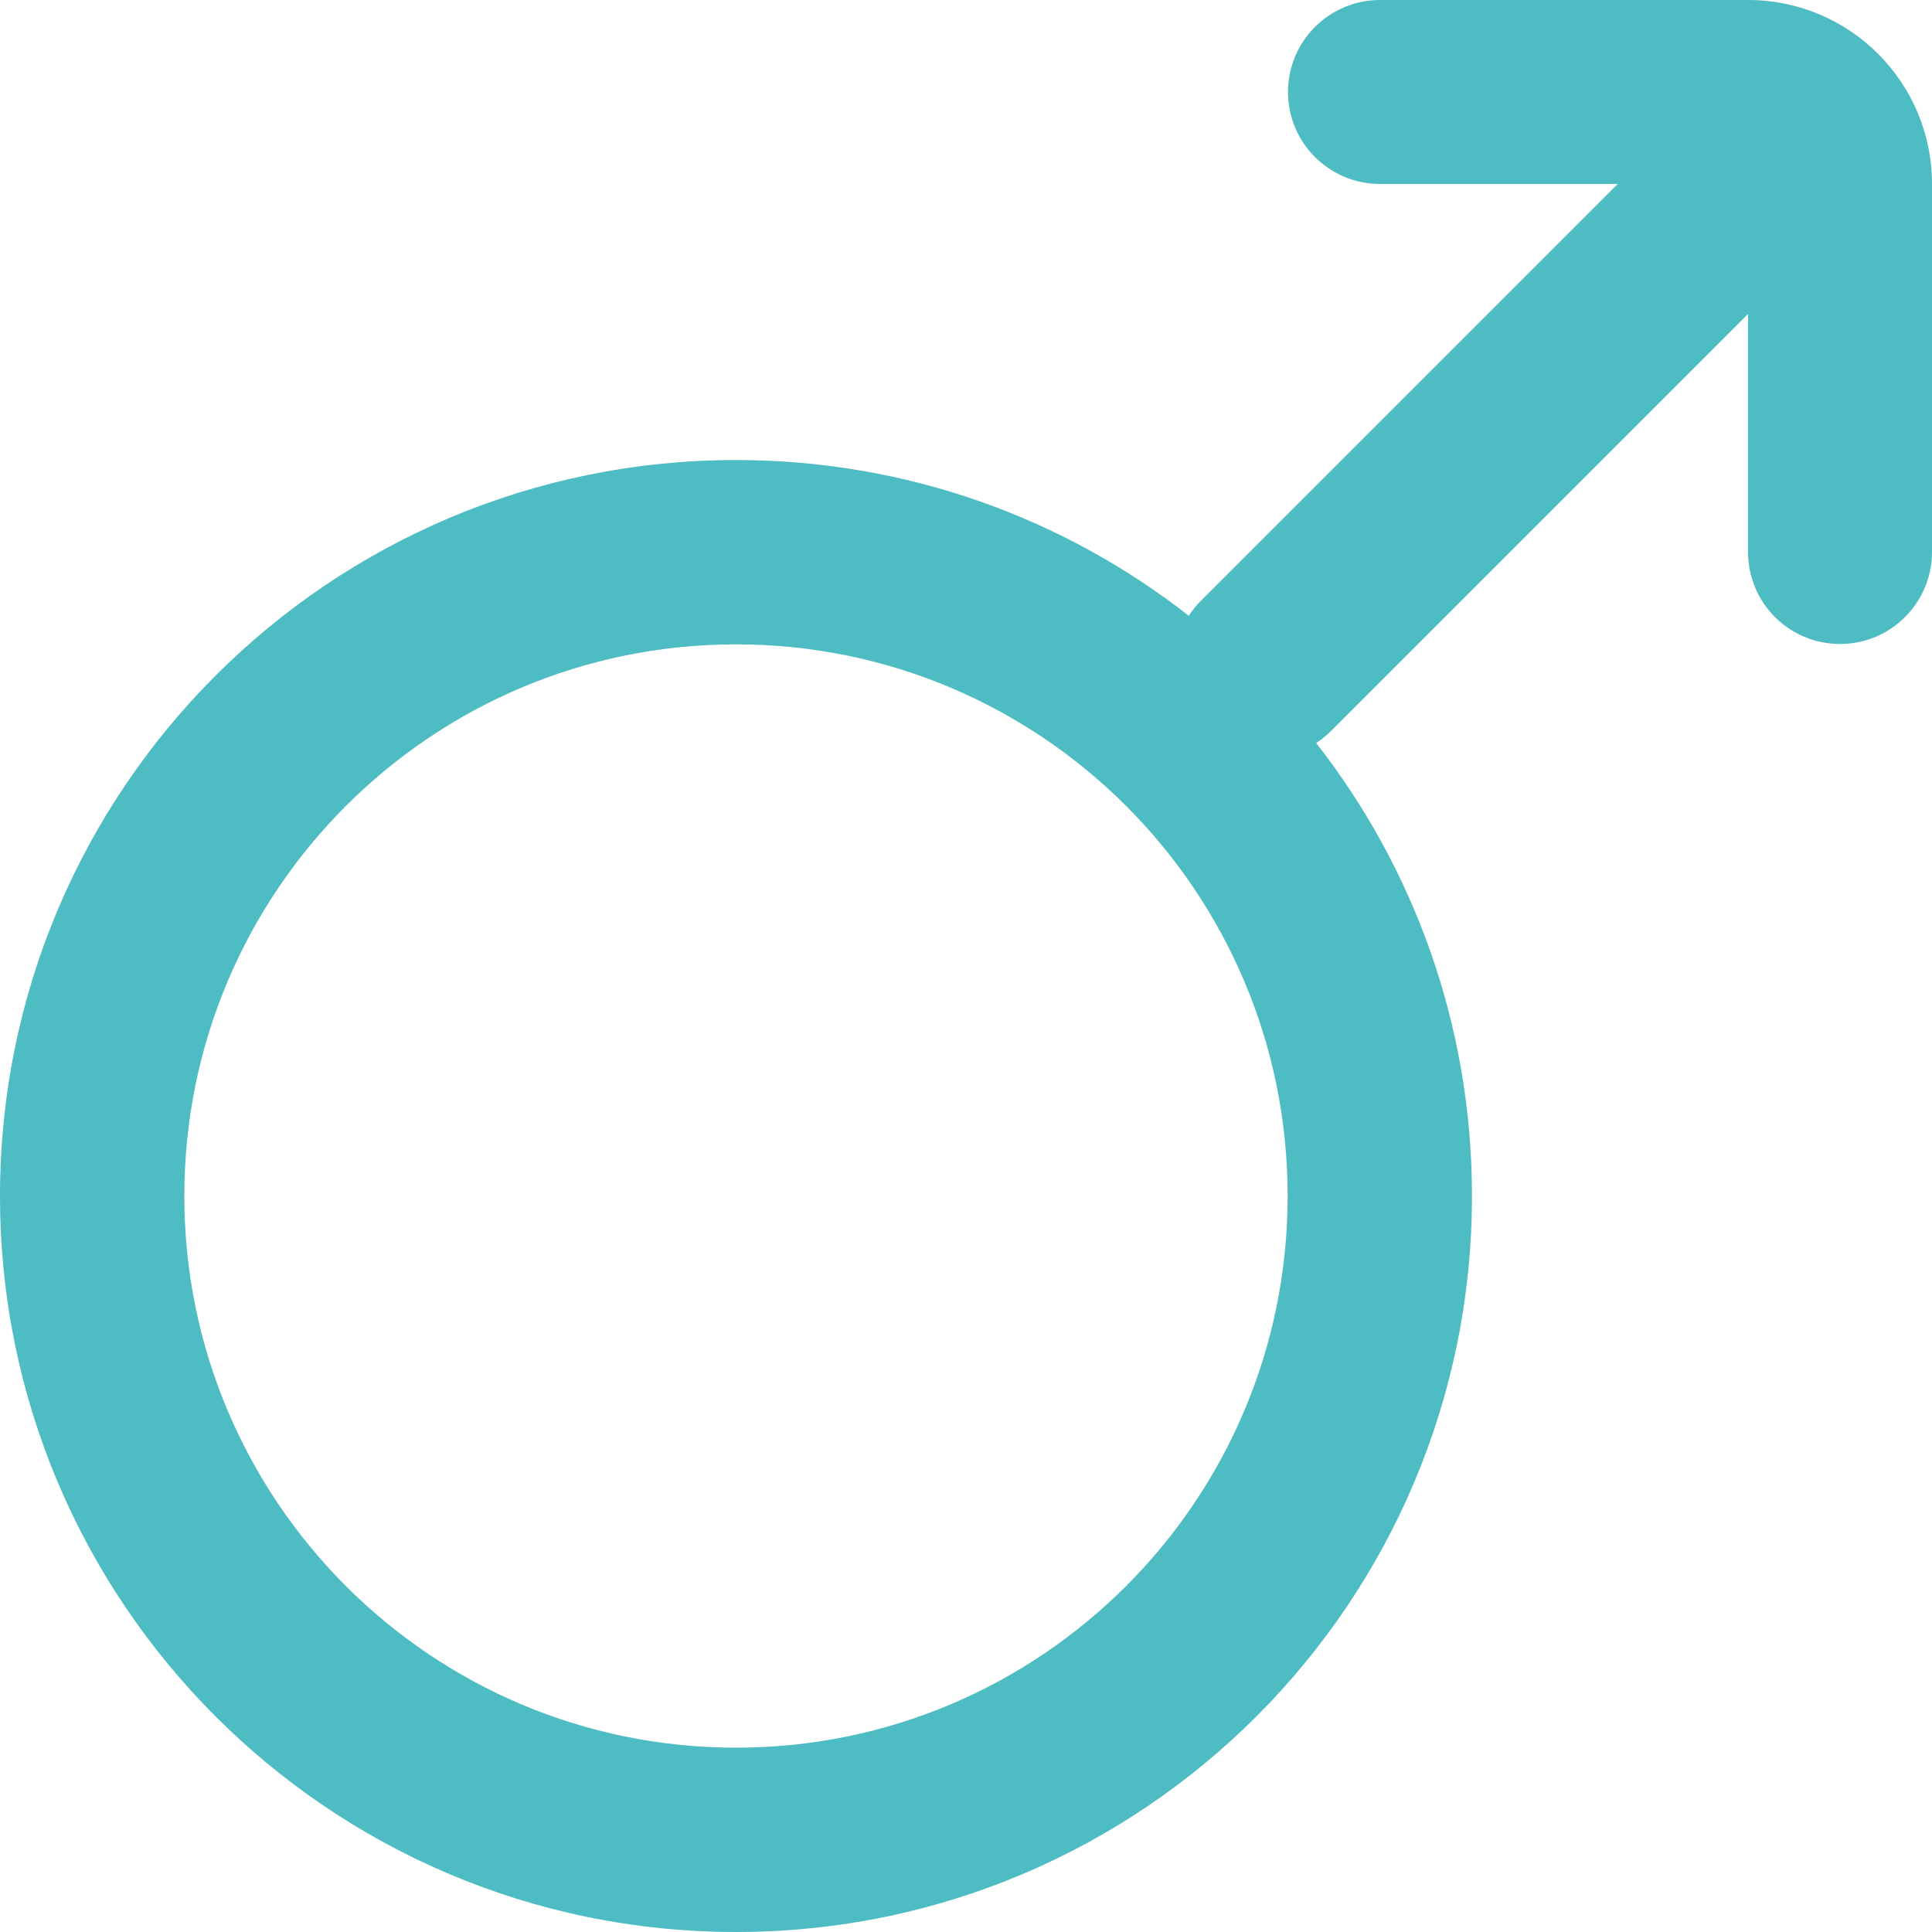
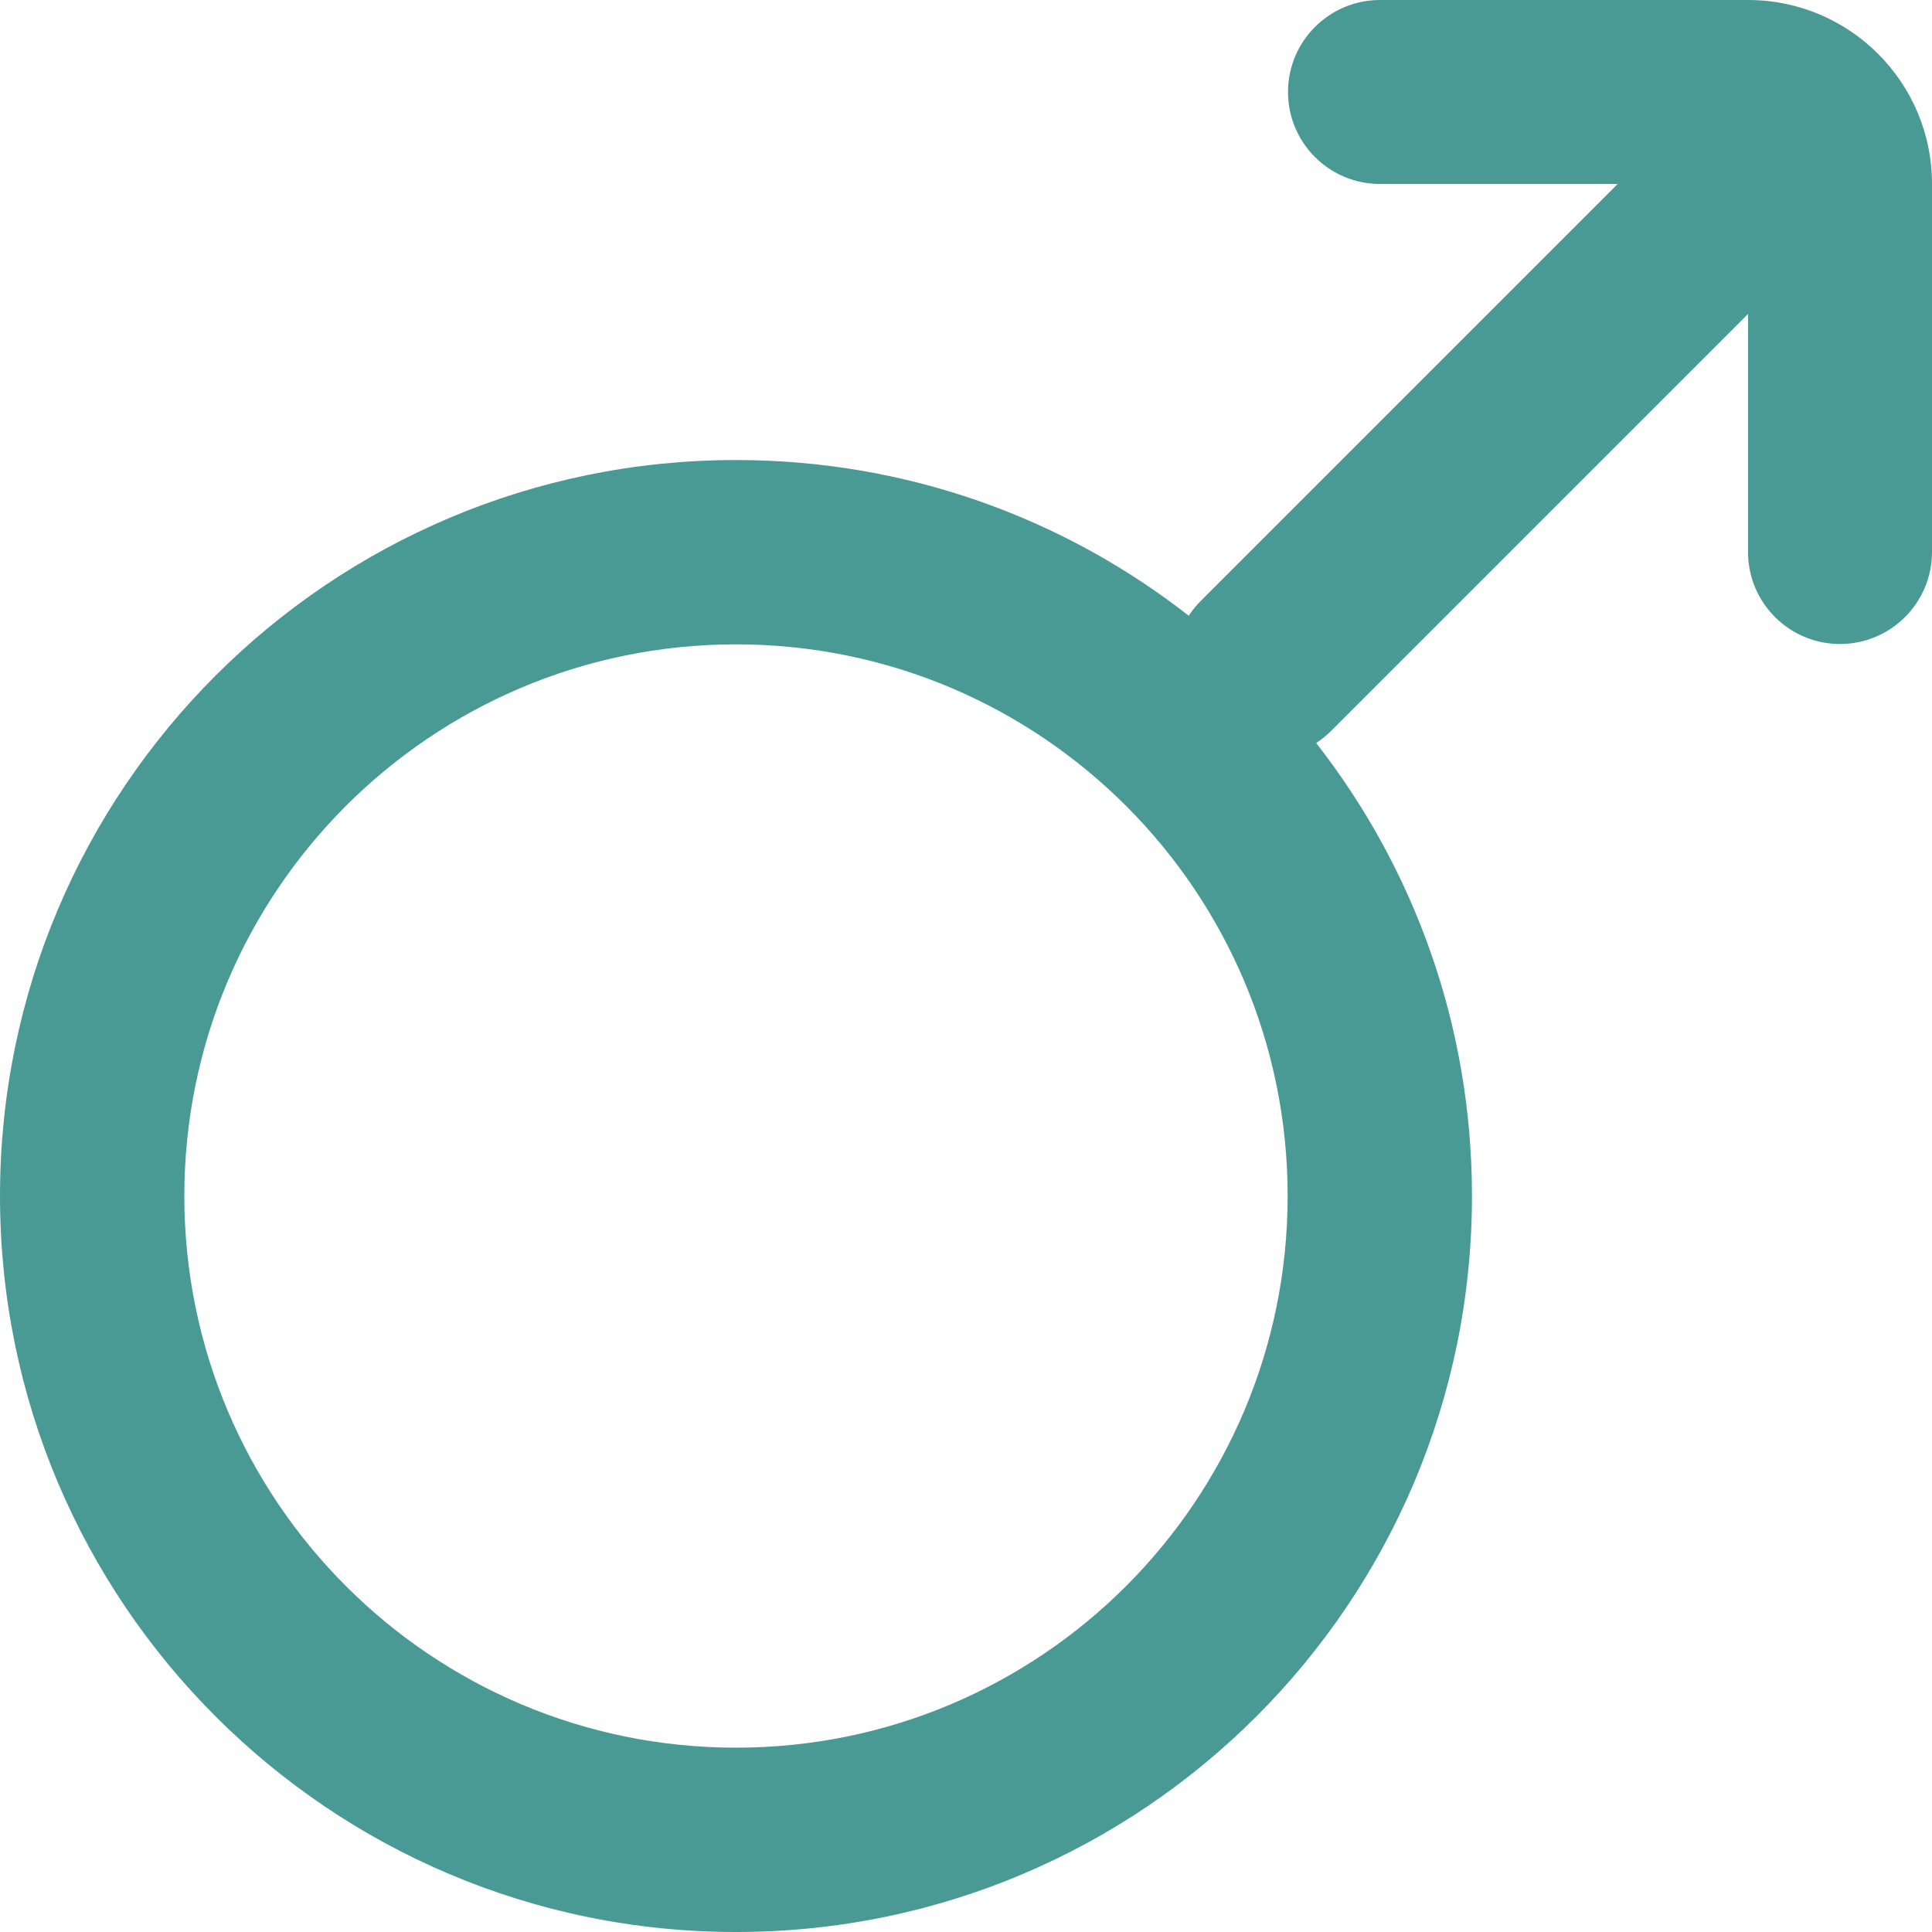
<svg xmlns="http://www.w3.org/2000/svg" width="27" height="27" viewBox="0 0 27 27" fill="none">
-   <path fill-rule="evenodd" clip-rule="evenodd" d="M18 1.286C18 0.576 18.576 0 19.286 0H24.429C25.849 0 27 1.151 27 2.571V7.714C27 8.424 26.424 9 25.714 9C25.004 9 24.429 8.424 24.429 7.714V4.388L18.601 10.216C18.536 10.28 18.467 10.336 18.394 10.384C19.758 12.13 20.571 14.327 20.571 16.714C20.571 22.395 15.966 27 10.286 27C4.605 27 0 22.395 0 16.714C0 11.034 4.605 6.429 10.286 6.429C12.672 6.429 14.868 7.241 16.613 8.605C16.661 8.531 16.717 8.462 16.782 8.397L22.608 2.571H19.286C18.576 2.571 18 1.996 18 1.286ZM10.286 24.424C6.028 24.424 2.576 20.972 2.576 16.714C2.576 12.456 6.028 9.005 10.286 9.005C14.544 9.005 17.995 12.456 17.995 16.714C17.995 20.972 14.544 24.424 10.286 24.424Z" fill="#4EBCC3" />
+   <path fill-rule="evenodd" clip-rule="evenodd" d="M18 1.286C18 0.576 18.576 0 19.286 0H24.429C25.849 0 27 1.151 27 2.571V7.714C27 8.424 26.424 9 25.714 9C25.004 9 24.429 8.424 24.429 7.714V4.388L18.601 10.216C18.536 10.28 18.467 10.336 18.394 10.384C19.758 12.13 20.571 14.327 20.571 16.714C20.571 22.395 15.966 27 10.286 27C4.605 27 0 22.395 0 16.714C0 11.034 4.605 6.429 10.286 6.429C12.672 6.429 14.868 7.241 16.613 8.605C16.661 8.531 16.717 8.462 16.782 8.397L22.608 2.571H19.286C18.576 2.571 18 1.996 18 1.286ZM10.286 24.424C6.028 24.424 2.576 20.972 2.576 16.714C2.576 12.456 6.028 9.005 10.286 9.005C14.544 9.005 17.995 12.456 17.995 16.714C17.995 20.972 14.544 24.424 10.286 24.424Z" fill="#499A95" />
</svg>
